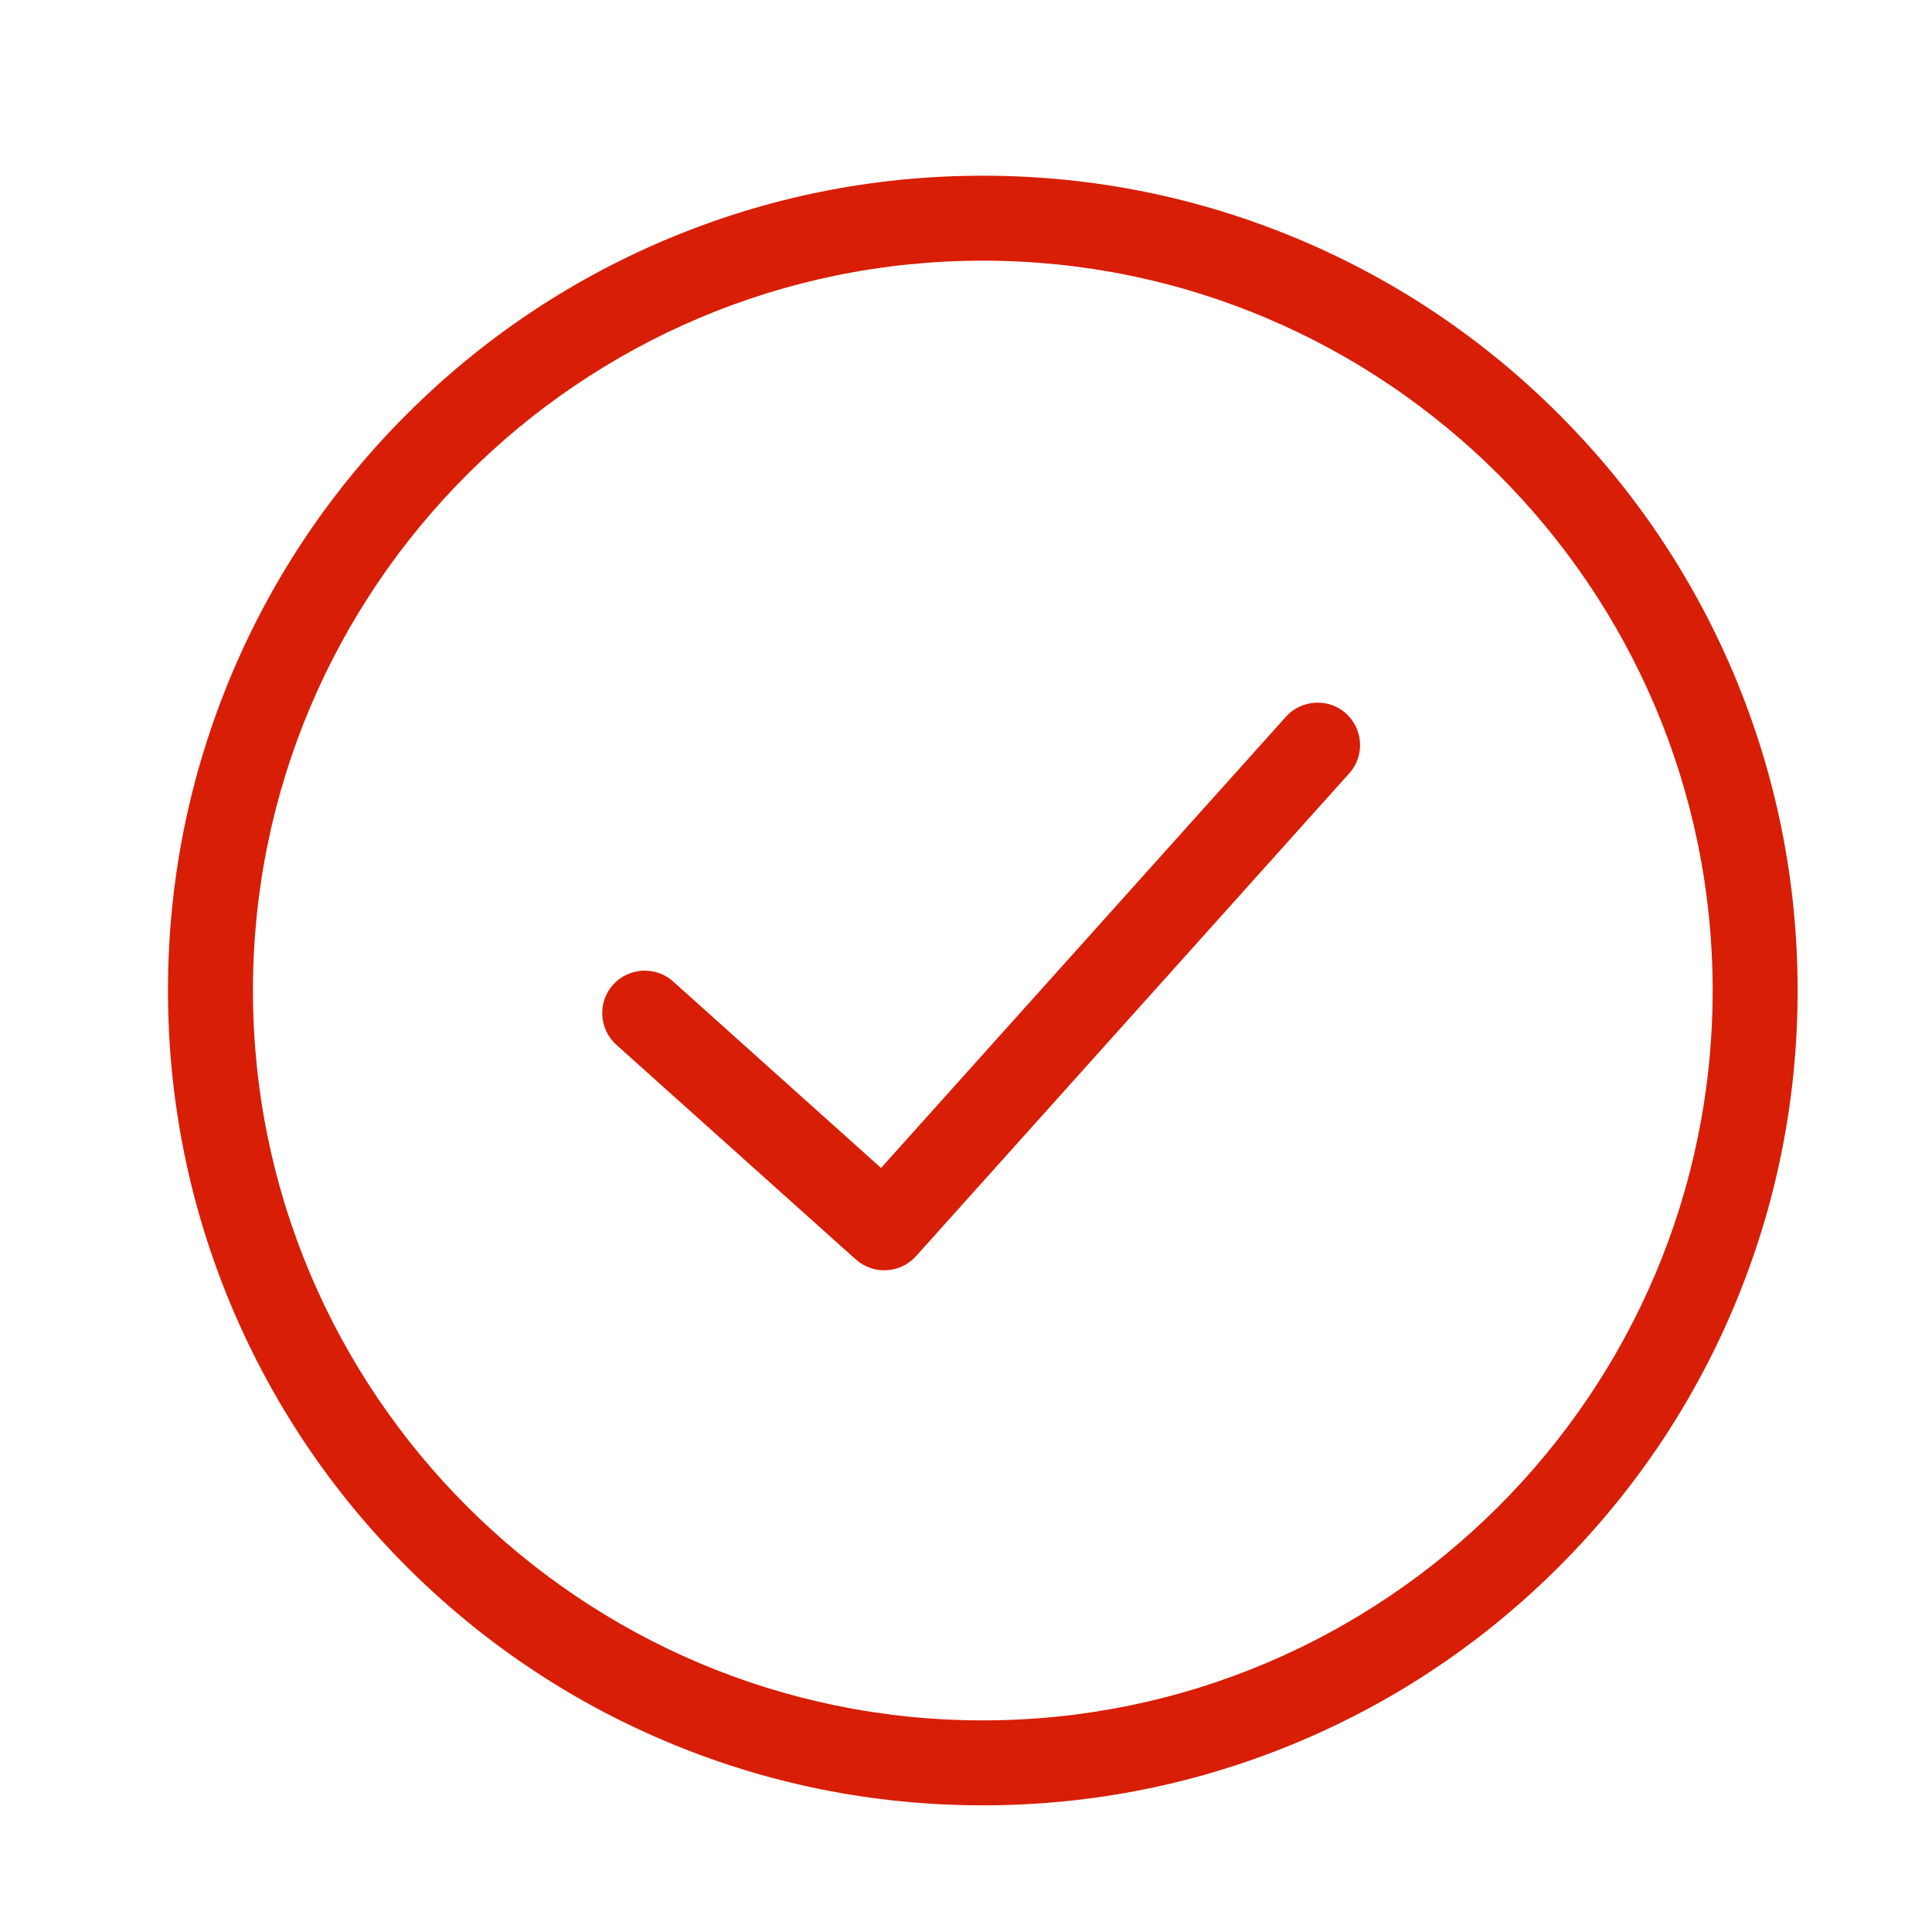
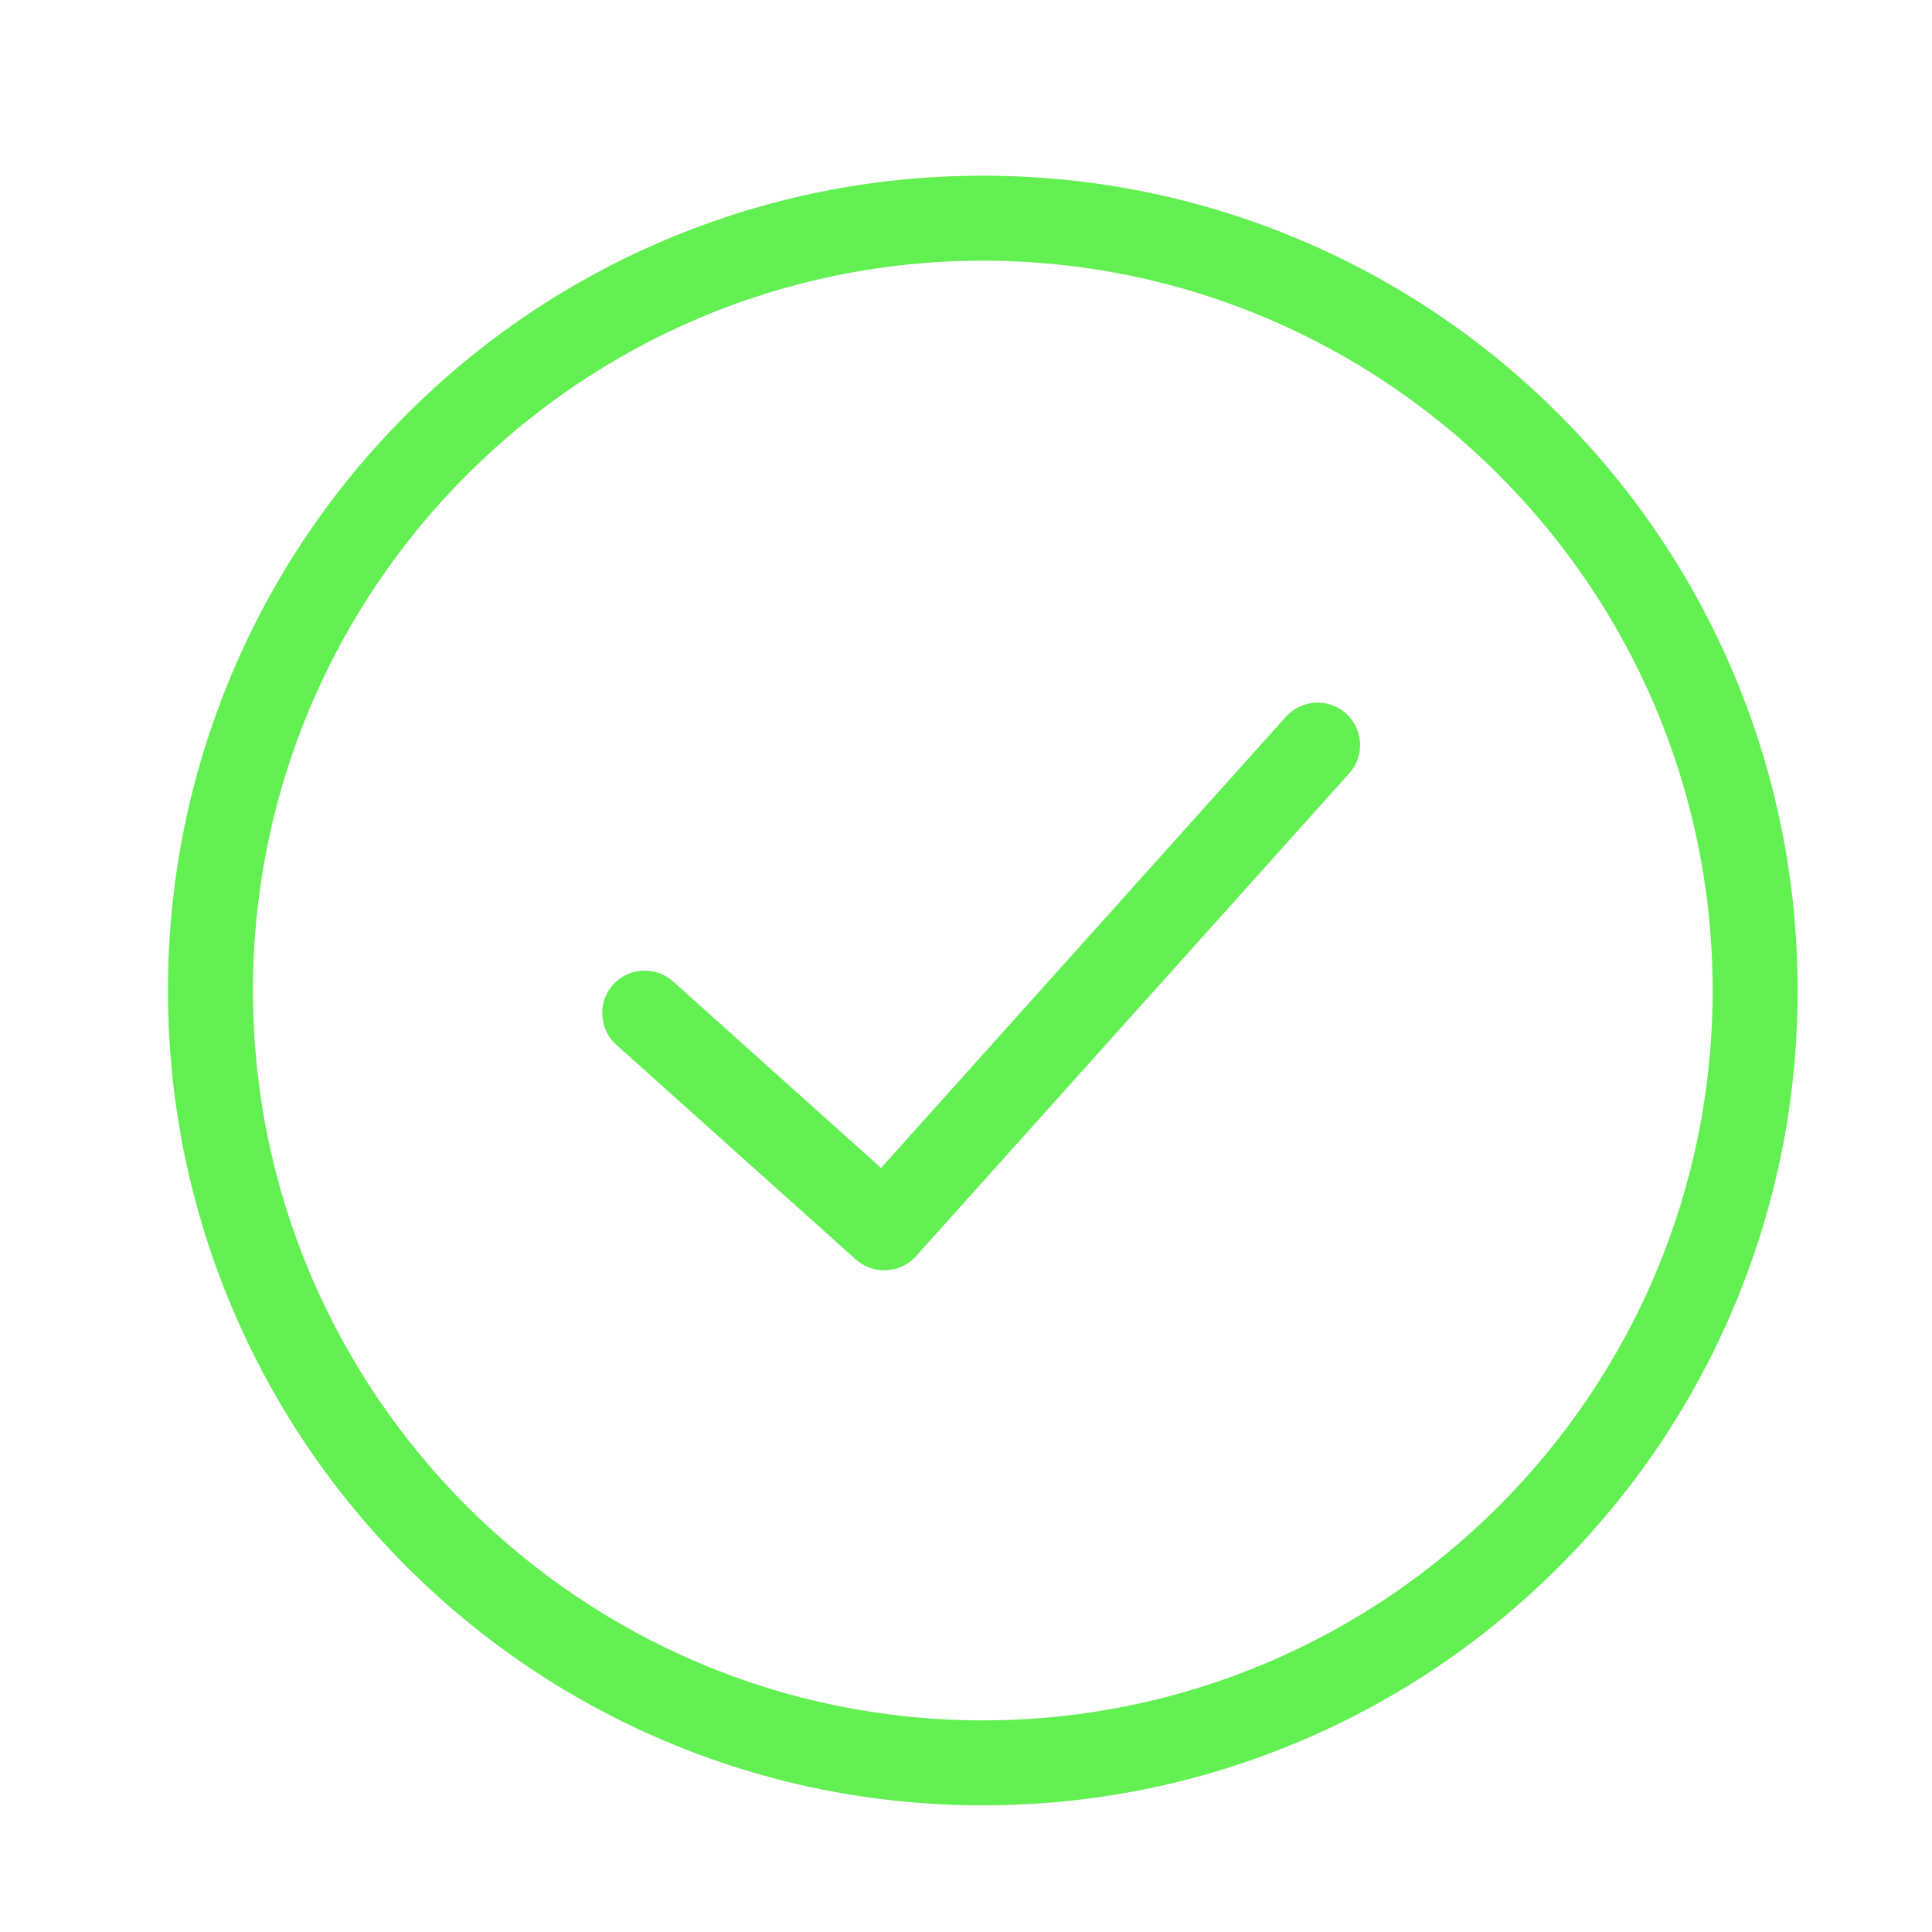
- <svg xmlns="http://www.w3.org/2000/svg" class="icon" width="200px" height="200.00px" viewBox="0 0 1024 1024" version="1.1">
-   <path fill="#d81e06" d="M918.796 356.855c-21.798-51.476-52.909-97.631-92.514-137.236-39.605-39.605-85.862-70.818-137.236-92.514C635.727 104.59 579.236 93.128 520.903 93.128s-114.824 11.462-168.142 33.976c-51.476 21.798-97.631 52.909-137.236 92.514s-70.818 85.862-92.514 137.236C100.497 410.173 89.035 466.664 89.035 524.997s11.462 114.824 33.976 168.142c21.798 51.476 52.909 97.631 92.514 137.236 39.605 39.605 85.862 70.818 137.236 92.514 53.216 22.514 109.809 33.976 168.142 33.976s114.824-11.462 168.142-33.976c51.476-21.798 97.631-52.909 137.236-92.514 39.605-39.605 70.818-85.862 92.514-137.236 22.514-53.216 33.976-109.809 33.976-168.142S941.31 410.173 918.796 356.855zM520.903 911.837c-213.274 0-386.84-173.566-386.84-386.84s173.566-386.84 386.84-386.84 386.84 173.566 386.84 386.84S734.177 911.837 520.903 911.837zM713.402 378.141 713.402 378.141c-9.21-8.289-23.538-7.471-31.827 1.74L466.971 619.046l-110.219-98.859c-9.21-8.289-23.538-7.471-31.827 1.74l0 0c-8.289 9.21-7.471 23.538 1.74 31.827l126.491 113.391c0.102 0.102 0.205 0.102 0.307 0.205 0.102 0.102 0.205 0.205 0.205 0.205l0 0c9.21 8.289 23.538 7.471 31.827-1.74l229.648-255.949C723.432 400.758 722.613 386.431 713.402 378.141z" />
+ <svg xmlns="http://www.w3.org/2000/svg" t="1713508422893" class="icon" viewBox="0 0 1024 1024" version="1.1" p-id="2525" width="256" height="256">
+   <path d="M918.796 356.855c-21.798-51.476-52.909-97.631-92.514-137.236-39.605-39.605-85.862-70.818-137.236-92.514C635.727 104.59 579.236 93.128 520.903 93.128s-114.824 11.462-168.142 33.976c-51.476 21.798-97.631 52.909-137.236 92.514s-70.818 85.862-92.514 137.236C100.497 410.173 89.035 466.664 89.035 524.997s11.462 114.824 33.976 168.142c21.798 51.476 52.909 97.631 92.514 137.236 39.605 39.605 85.862 70.818 137.236 92.514 53.216 22.514 109.809 33.976 168.142 33.976s114.824-11.462 168.142-33.976c51.476-21.798 97.631-52.909 137.236-92.514 39.605-39.605 70.818-85.862 92.514-137.236 22.514-53.216 33.976-109.809 33.976-168.142S941.31 410.173 918.796 356.855zM520.903 911.837c-213.274 0-386.84-173.566-386.84-386.84s173.566-386.84 386.84-386.84 386.84 173.566 386.84 386.84S734.177 911.837 520.903 911.837zM713.402 378.141 713.402 378.141c-9.21-8.289-23.538-7.471-31.827 1.74L466.971 619.046l-110.219-98.859c-9.21-8.289-23.538-7.471-31.827 1.74l0 0c-8.289 9.21-7.471 23.538 1.74 31.827l126.491 113.391c0.102 0.102 0.205 0.102 0.307 0.205 0.102 0.102 0.205 0.205 0.205 0.205l0 0c9.21 8.289 23.538 7.471 31.827-1.74l229.648-255.949C723.432 400.758 722.613 386.431 713.402 378.141z" fill="#62ef51" p-id="2526" />
</svg>
